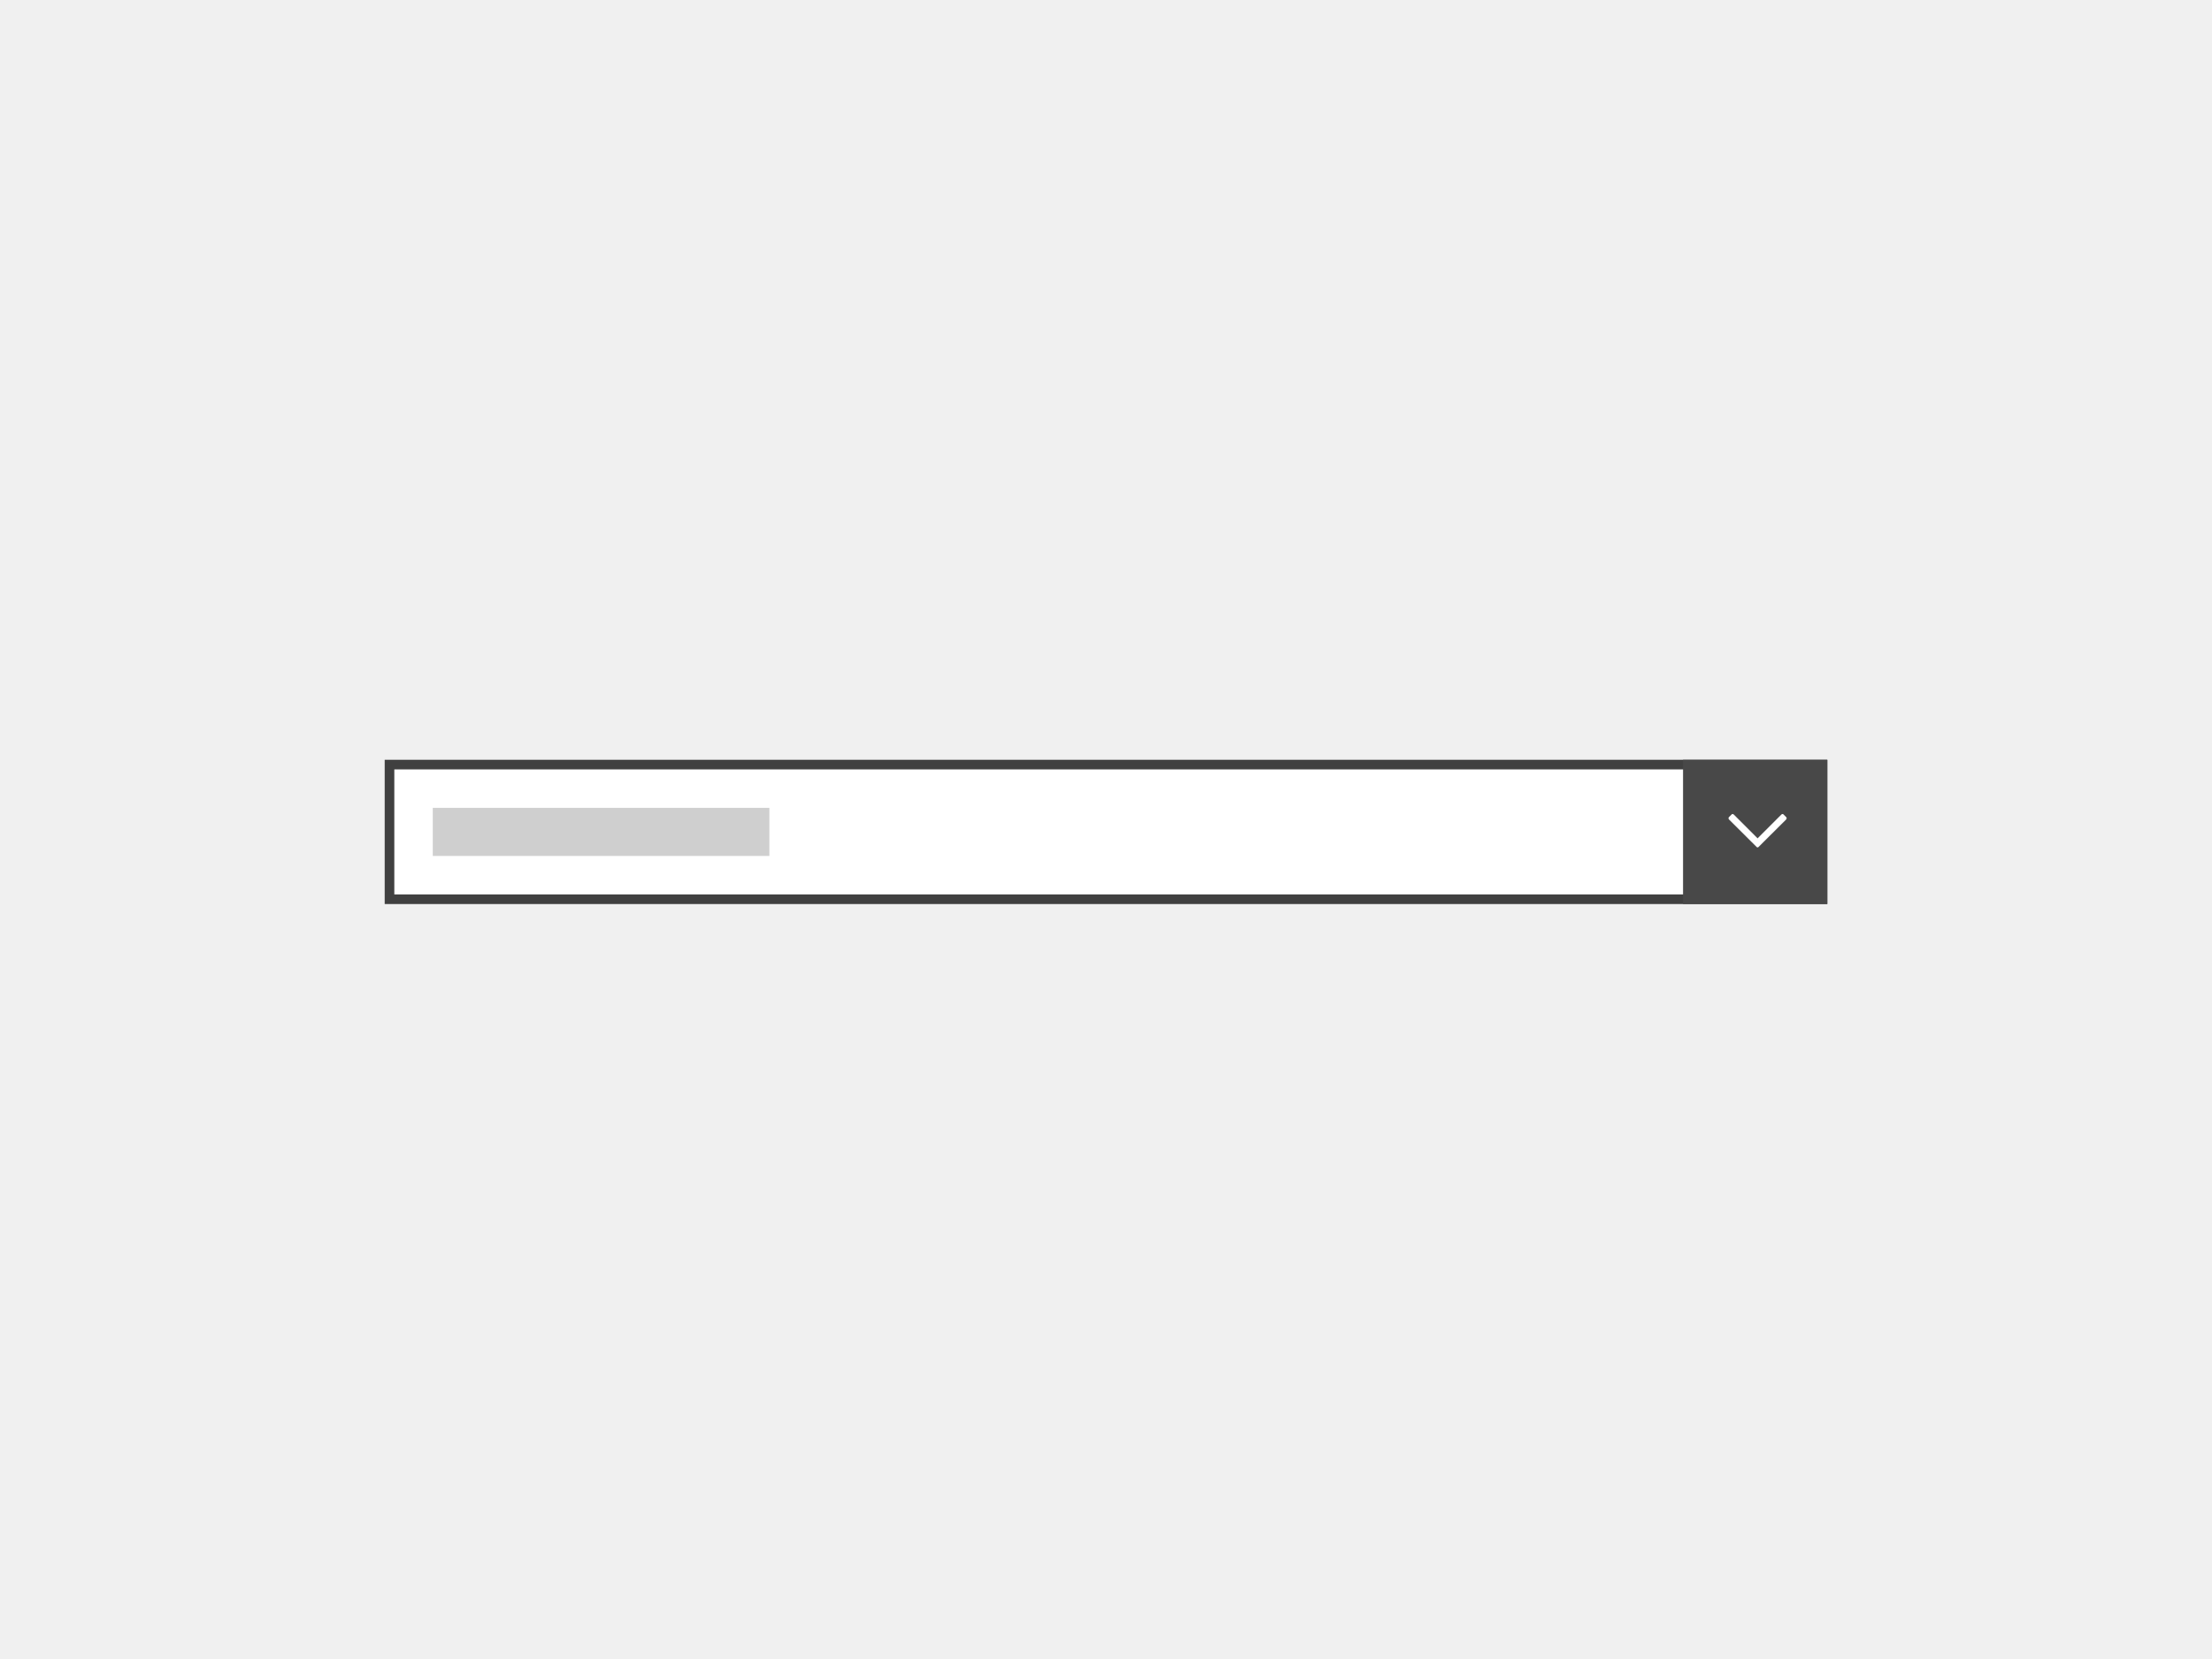
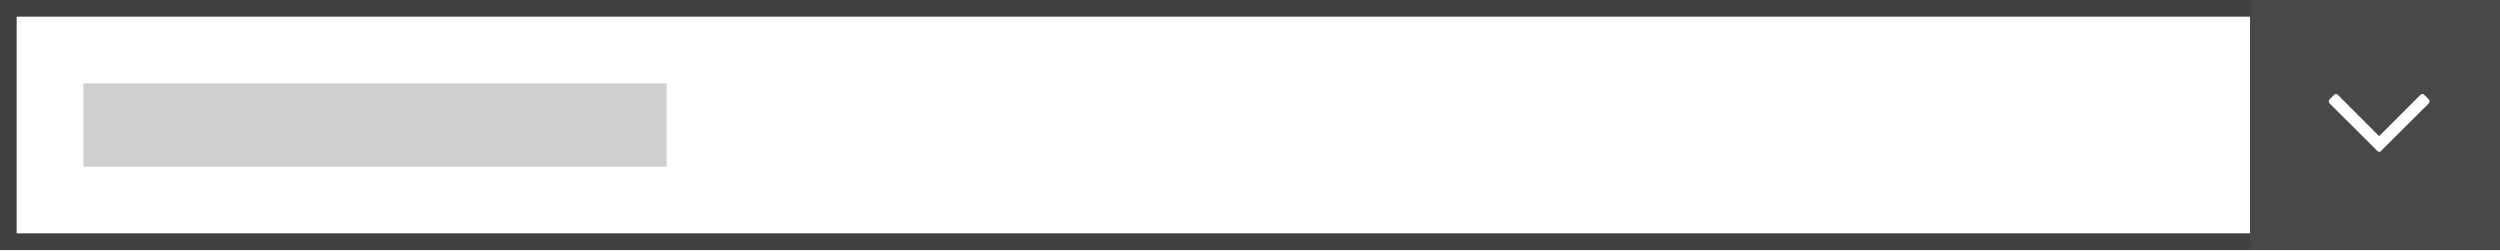
- <svg xmlns="http://www.w3.org/2000/svg" width="460px" height="345px" viewBox="0 0 460 345" version="1.1">
-   <g id="Symbols" stroke="none" stroke-width="1" fill="none" fill-rule="evenodd">
-     <g id="ecl-component-library">
-       <g id="select" transform="translate(80, 158)">
-         <g id="Group-7-Copy">
-           <rect id="Rectangle" stroke="#404040" stroke-width="2" fill="#FFFFFF" x="1" y="1" width="298" height="28" />
-           <rect id="Rectangle-Copy" fill="#484848" x="270" y="0" width="30" height="30" />
-           <rect id="Rectangle-Copy-2" fill="#CFCFCF" x="10" y="10" width="70" height="10" />
-           <path d="M282.684,8.789 C282.738,8.734 282.811,8.707 282.902,8.707 C282.993,8.707 283.076,8.734 283.148,8.789 L288.863,14.531 C288.936,14.586 288.973,14.659 288.973,14.75 C288.973,14.841 288.936,14.914 288.863,14.969 L283.148,20.711 C283.076,20.766 282.993,20.793 282.902,20.793 C282.811,20.793 282.738,20.766 282.684,20.711 L282.137,20.164 C282.064,20.109 282.027,20.036 282.027,19.945 C282.027,19.854 282.064,19.772 282.137,19.699 L287.086,14.75 L282.137,9.801 C282.064,9.728 282.027,9.646 282.027,9.555 C282.027,9.464 282.064,9.391 282.137,9.336 L282.684,8.789 Z" id="" fill="#FFFFFF" fill-rule="nonzero" transform="translate(285.5, 14.75001) rotate(-270) translate(-285.5, -14.75001) " />
+ <svg xmlns="http://www.w3.org/2000/svg" width="300px" height="30px" viewBox="0 0 300 30" version="1.1">
+   <g id="thumbnails---final" stroke="none" stroke-width="1" fill="none" fill-rule="evenodd">
+     <g id="thumbnails---final_symbols" transform="translate(-580, -1638)">
+       <g id="Group-2" transform="translate(20, 20)">
+         <g id="Group" transform="translate(0, 1460)">
+           <g id="ec_comp_select" transform="translate(480, 0)">
+             <g id="select" transform="translate(80, 158)">
+               <g id="Group-7-Copy">
+                 <rect id="Rectangle" stroke="#404040" stroke-width="2" fill="#FFFFFF" x="1" y="1" width="298" height="28" />
+                 <rect id="Rectangle-Copy" fill="#484848" x="270" y="0" width="30" height="30" />
+                 <rect id="Rectangle-Copy-2" fill="#CFCFCF" x="10" y="10" width="70" height="10" />
+                 <path d="M282.684,8.789 C282.738,8.734 282.811,8.707 282.902,8.707 C282.993,8.707 283.076,8.734 283.148,8.789 L288.863,14.531 C288.936,14.586 288.973,14.659 288.973,14.75 C288.973,14.841 288.936,14.914 288.863,14.969 L283.148,20.711 C283.076,20.766 282.993,20.793 282.902,20.793 C282.811,20.793 282.738,20.766 282.684,20.711 L282.137,20.164 C282.064,20.109 282.027,20.036 282.027,19.945 C282.027,19.854 282.064,19.772 282.137,19.699 L287.086,14.75 L282.137,9.801 C282.064,9.728 282.027,9.646 282.027,9.555 C282.027,9.464 282.064,9.391 282.137,9.336 L282.684,8.789 Z" id="" fill="#FFFFFF" fill-rule="nonzero" transform="translate(285.5, 14.75001) rotate(-270) translate(-285.5, -14.75001) " />
+               </g>
+             </g>
+           </g>
        </g>
      </g>
    </g>
  </g>
</svg>
